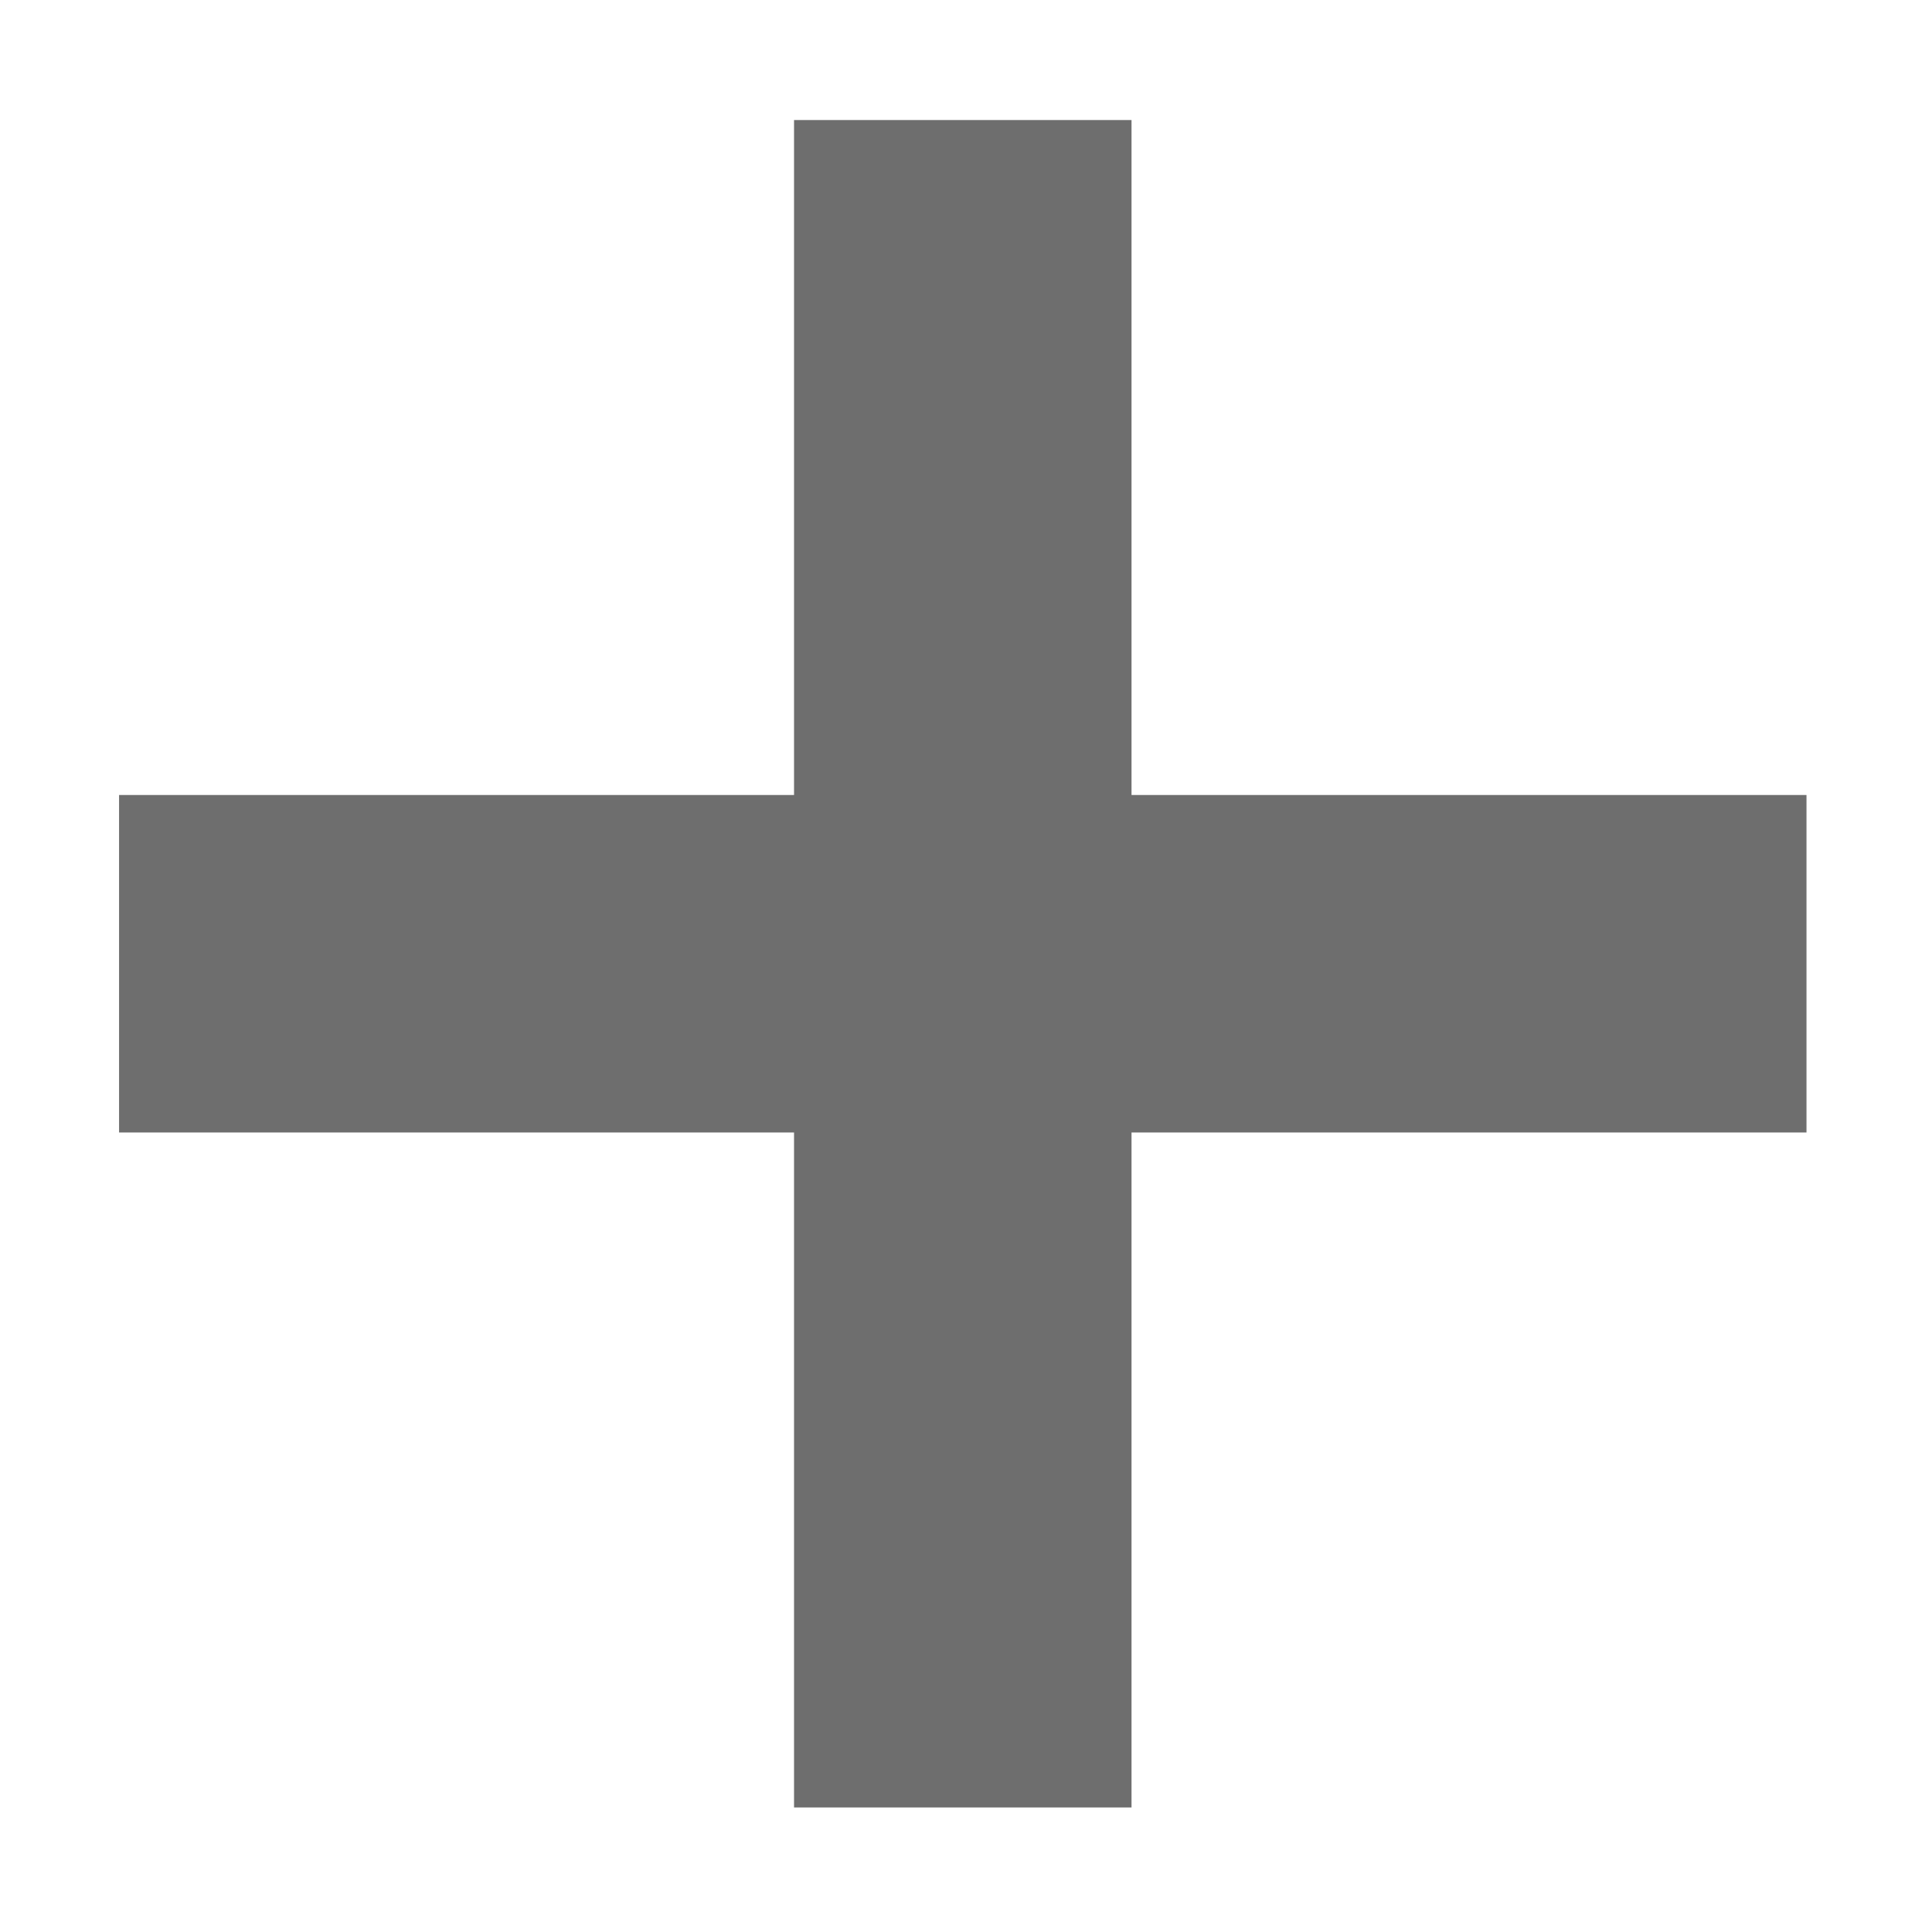
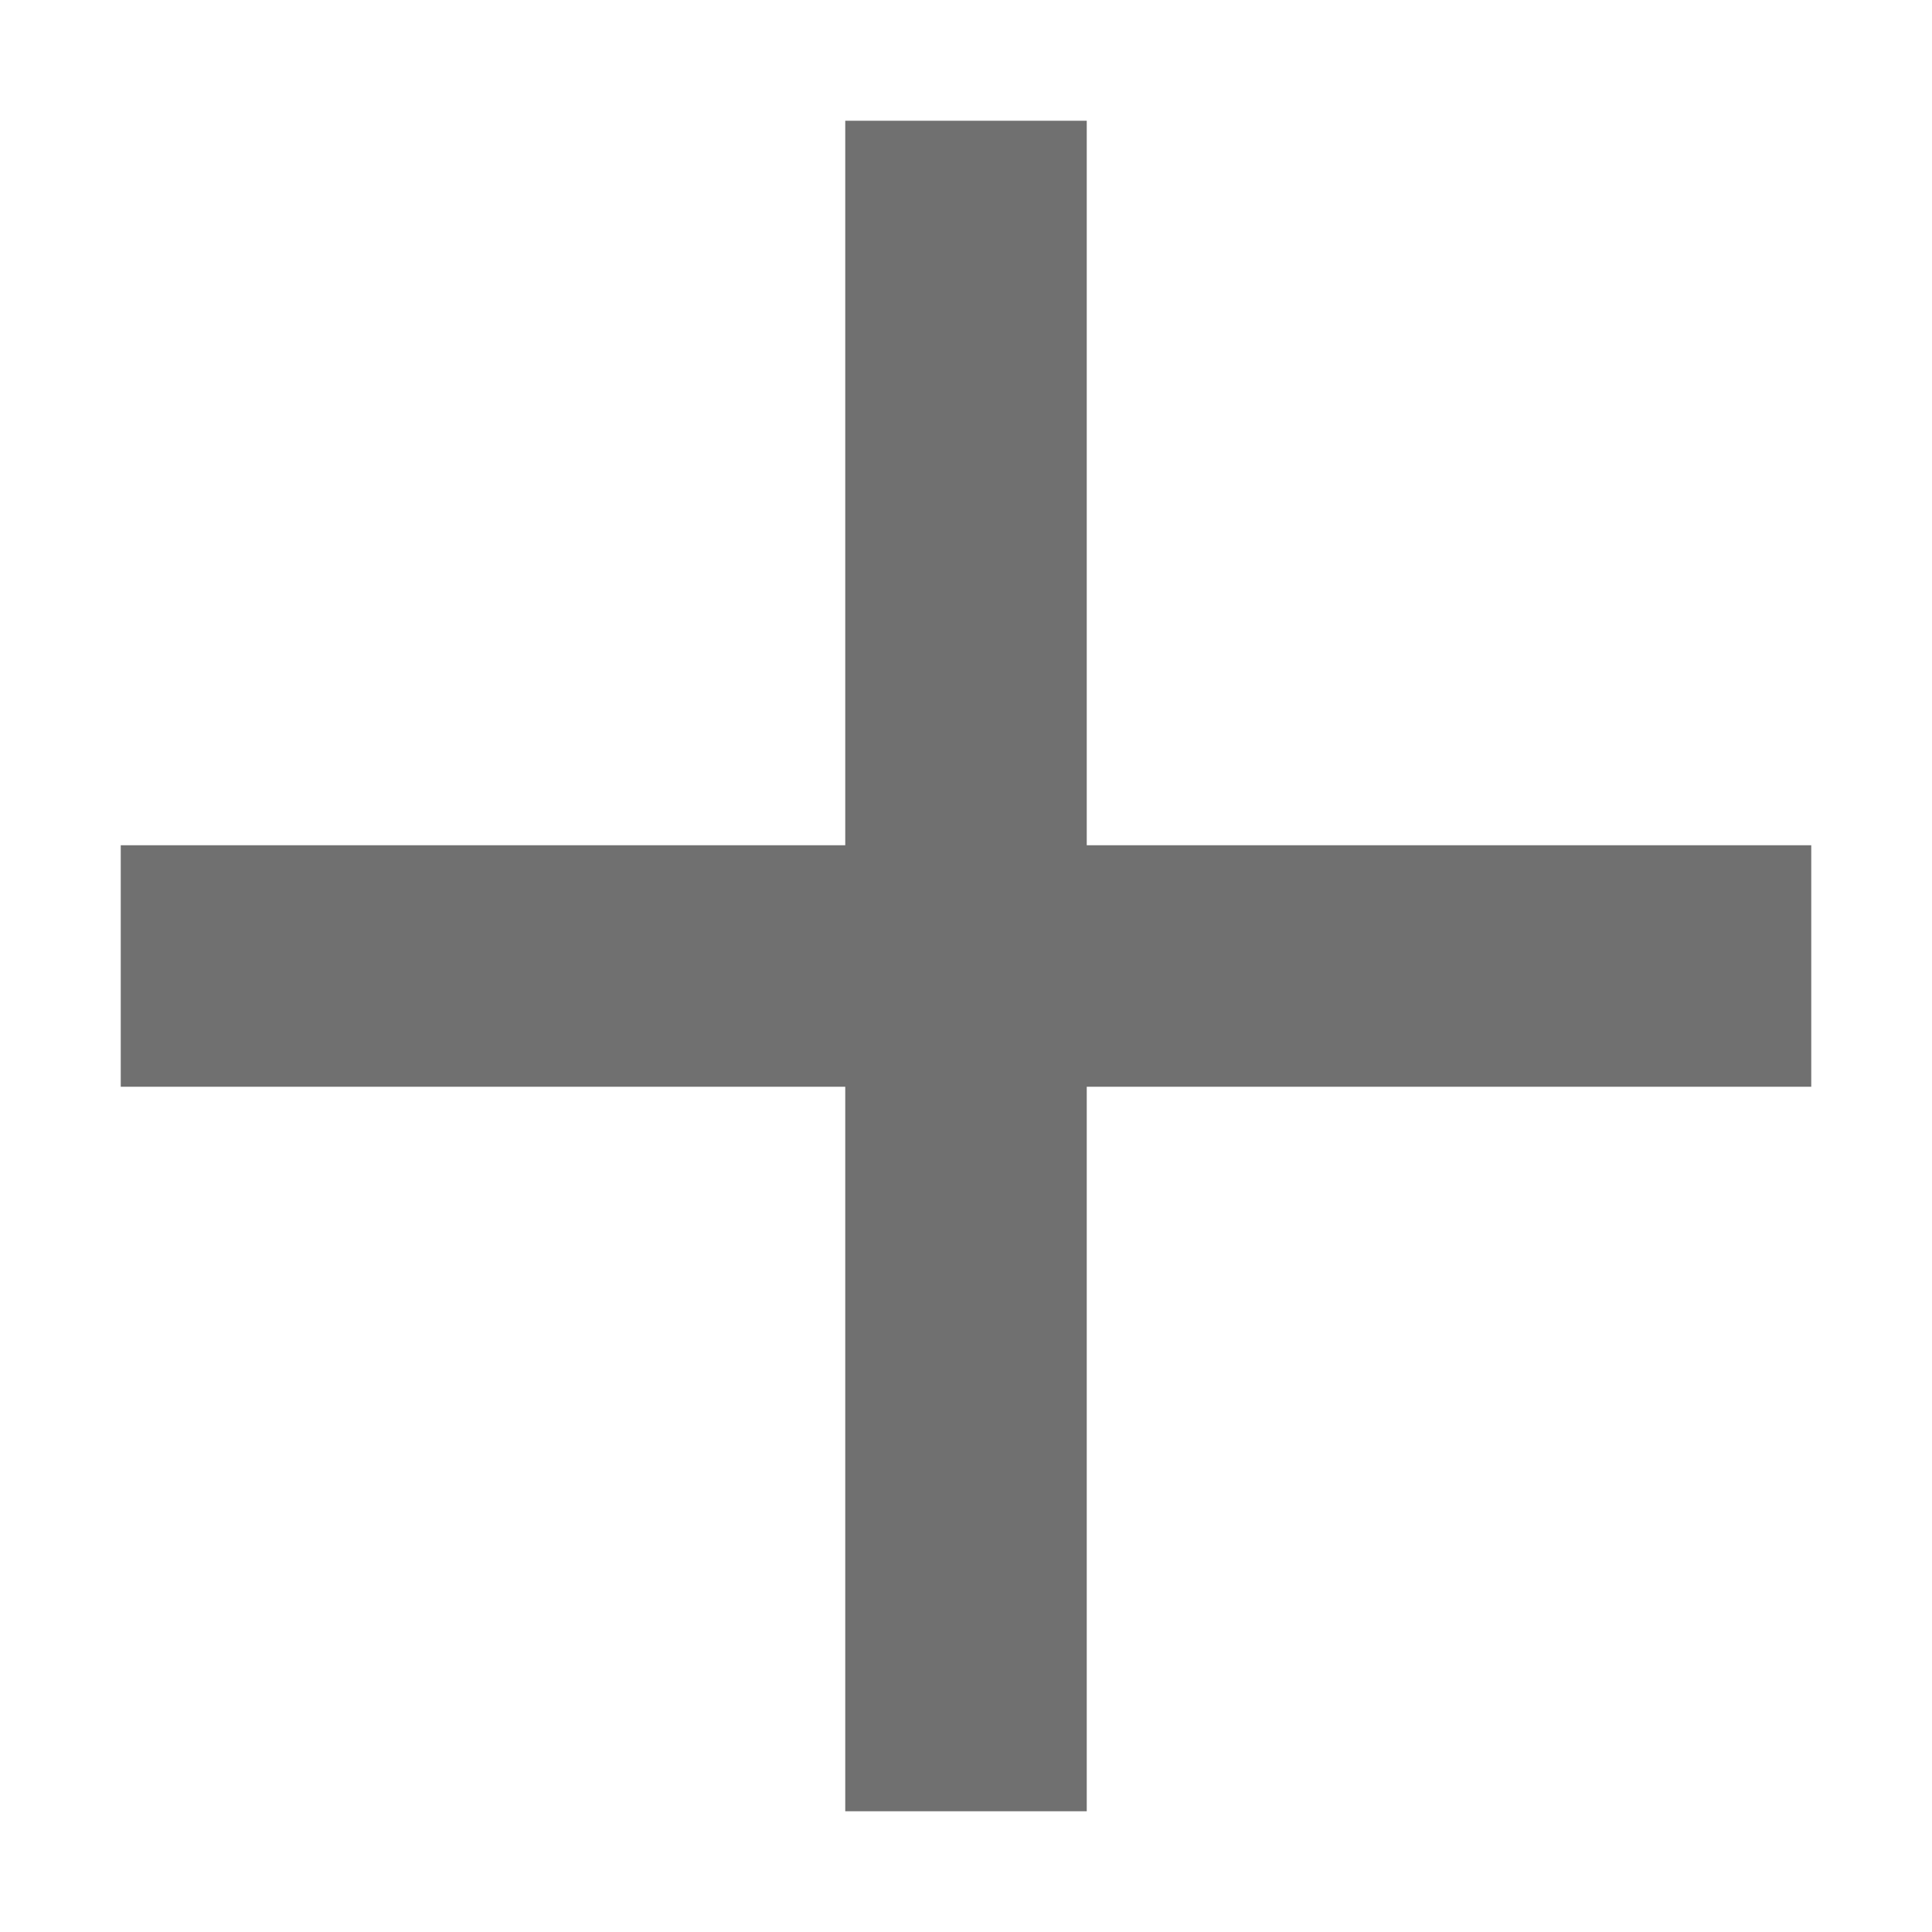
- <svg xmlns="http://www.w3.org/2000/svg" t="1655894801874" class="icon" viewBox="0 0 1024 1024" version="1.1" p-id="3361" width="16" height="16">
-   <path d="M63.109 421.365l894.37 0 0 178.878-894.37 0L63.109 421.365z" p-id="3362" fill="#6E6E6E" />
-   <path d="M420.857 63.621l178.874 0 0 894.37-178.874 0L420.857 63.621z" p-id="3363" fill="#6E6E6E" />
+ <svg xmlns="http://www.w3.org/2000/svg" class="icon" viewBox="0 0 1024 1024" version="1.1" p-id="2254" width="16" height="16">
+   <path d="M576 64H448v384H64v128h384v384h128V576h384V448H576z" fill="#707070" />
</svg>
